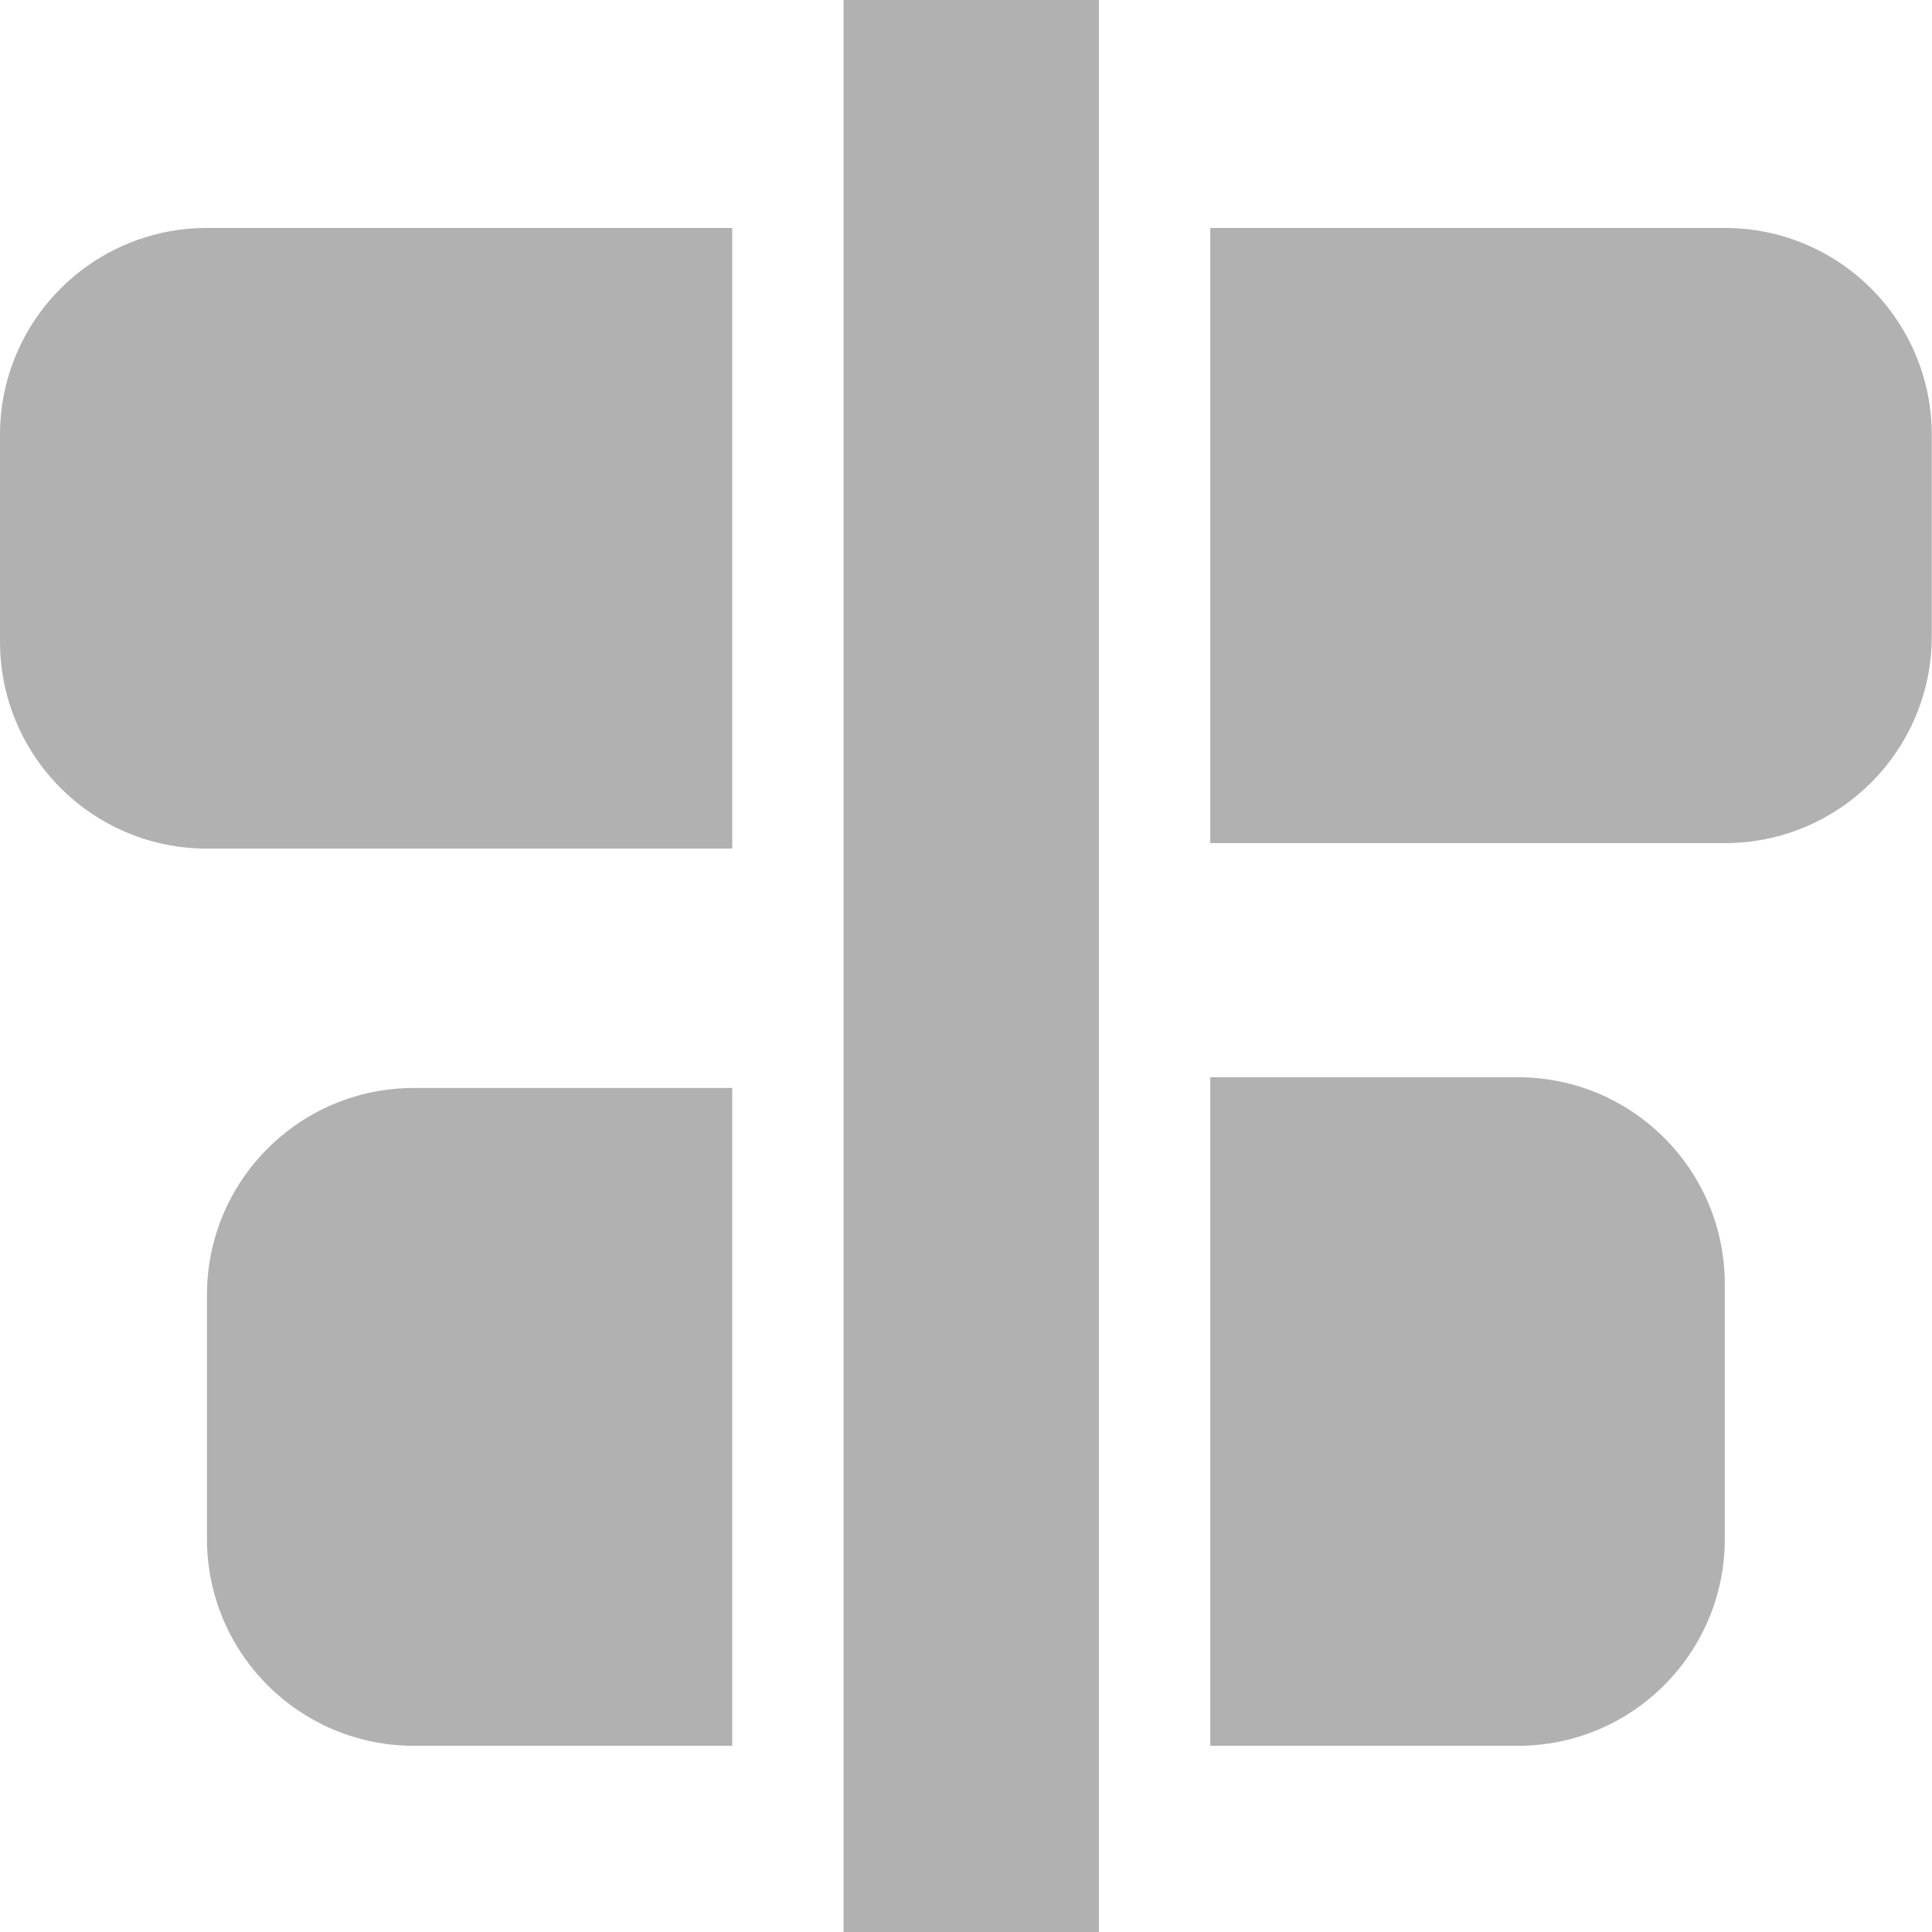
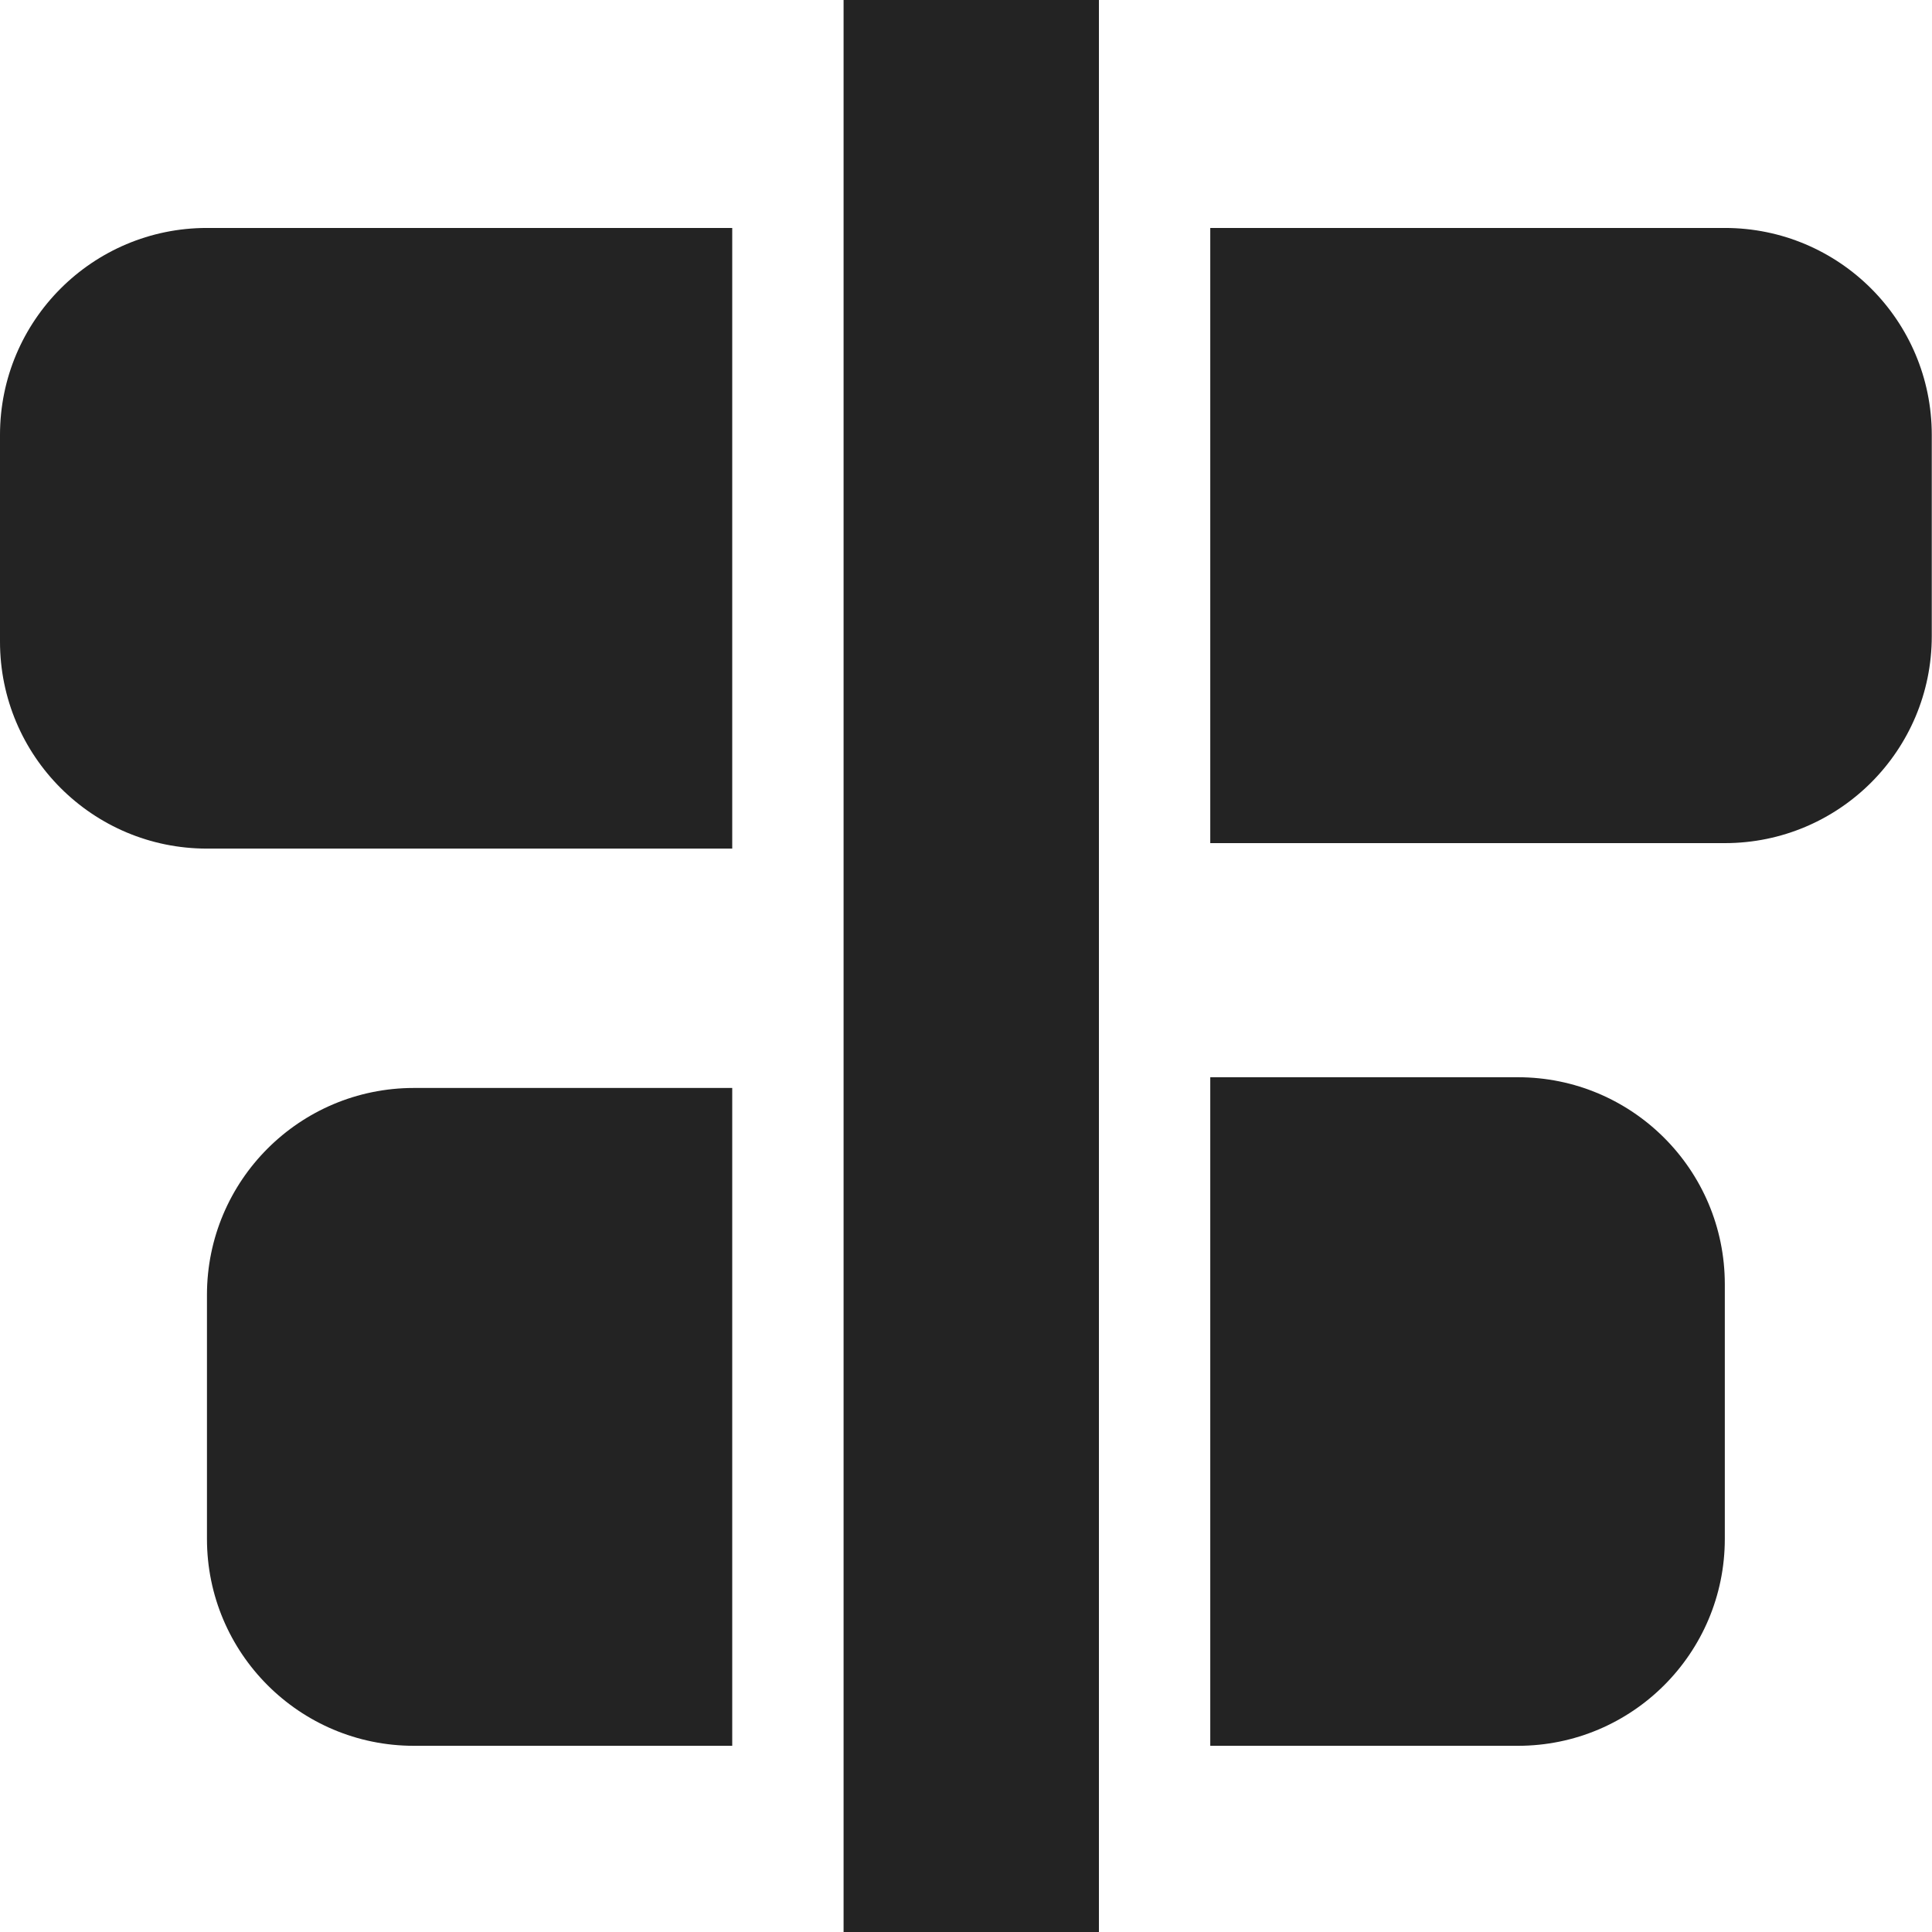
<svg xmlns="http://www.w3.org/2000/svg" width="32" height="32" viewBox="0 0 8.467 8.467" version="1.1" id="svg8">
  <defs id="defs2">
    <style id="style1399">.cls-1{fill:#e3e3e3;}</style>
    <style id="style1399-4">.cls-1{fill:#e3e3e3;}</style>
    <style id="style1399-8">.cls-1{fill:#e3e3e3;}</style>
    <style id="style1399-4-5">.cls-1{fill:#e3e3e3;}</style>
    <style id="style1399-0">.cls-1{fill:#e3e3e3;}</style>
    <style id="style854">.cls-1{fill:#e3e3e3;}</style>
  </defs>
-   <path style="fill:#b1b1b1;fill-opacity:1;stroke-width:0.302" class="cls-1" d="M 6.652,4.721 H 5.304 V 7.651 h 1.348 c 0.501,0 0.907,-0.406 0.907,-0.907 V 5.628 c 0,-0.501 -0.406,-0.907 -0.907,-0.907 z" id="path862" />
-   <path style="fill:#b1b1b1;fill-opacity:1;stroke-width:0.302" class="cls-1" d="M 3.209,4.768 H 1.814 c -0.501,0 -0.907,0.406 -0.907,0.907 v 1.069 c 0,0.501 0.406,0.907 0.907,0.907 H 3.209 Z" id="path864" />
-   <rect style="fill:#b1b1b1;fill-opacity:1;stroke-width:0.302" class="cls-1" x="3.697" y="-0.003" width="1.119" height="8.47" id="rect866" />
-   <path style="fill:#b1b1b1;fill-opacity:1;stroke-width:0.302" class="cls-1" d="M 3.209,0.999 H 0.907 C 0.406,0.999 0,1.405 0,1.906 V 2.812 C 0,3.313 0.406,3.719 0.907,3.719 H 3.209 Z" id="path868" />
-   <path style="fill:#b1b1b1;fill-opacity:1;stroke-width:0.302" class="cls-1" d="M 7.56,0.999 H 5.304 l 0,2.696 h 2.255 c 0.501,0 0.907,-0.406 0.907,-0.907 l 0,-0.882 c 0,-0.501 -0.406,-0.907 -0.907,-0.907 z" id="path870" />
+   <path style="fill:#232323;fill-opacity:1;stroke-width:0.302" class="cls-1" d="M 6.652,4.721 H 5.304 V 7.651 h 1.348 c 0.501,0 0.907,-0.406 0.907,-0.907 V 5.628 c 0,-0.501 -0.406,-0.907 -0.907,-0.907 z" id="path862" />
+   <path style="fill:#232323;fill-opacity:1;stroke-width:0.302" class="cls-1" d="M 3.209,4.768 H 1.814 c -0.501,0 -0.907,0.406 -0.907,0.907 v 1.069 c 0,0.501 0.406,0.907 0.907,0.907 H 3.209 Z" id="path864" />
+   <rect style="fill:#232323;fill-opacity:1;stroke-width:0.302" class="cls-1" x="3.697" y="-0.003" width="1.119" height="8.47" id="rect866" />
+   <path style="fill:#232323;fill-opacity:1;stroke-width:0.302" class="cls-1" d="M 3.209,0.999 H 0.907 C 0.406,0.999 0,1.405 0,1.906 V 2.812 C 0,3.313 0.406,3.719 0.907,3.719 H 3.209 Z" id="path868" />
+   <path style="fill:#232323;fill-opacity:1;stroke-width:0.302" class="cls-1" d="M 7.56,0.999 H 5.304 l 0,2.696 h 2.255 c 0.501,0 0.907,-0.406 0.907,-0.907 l 0,-0.882 c 0,-0.501 -0.406,-0.907 -0.907,-0.907 z" id="path870" />
</svg>
